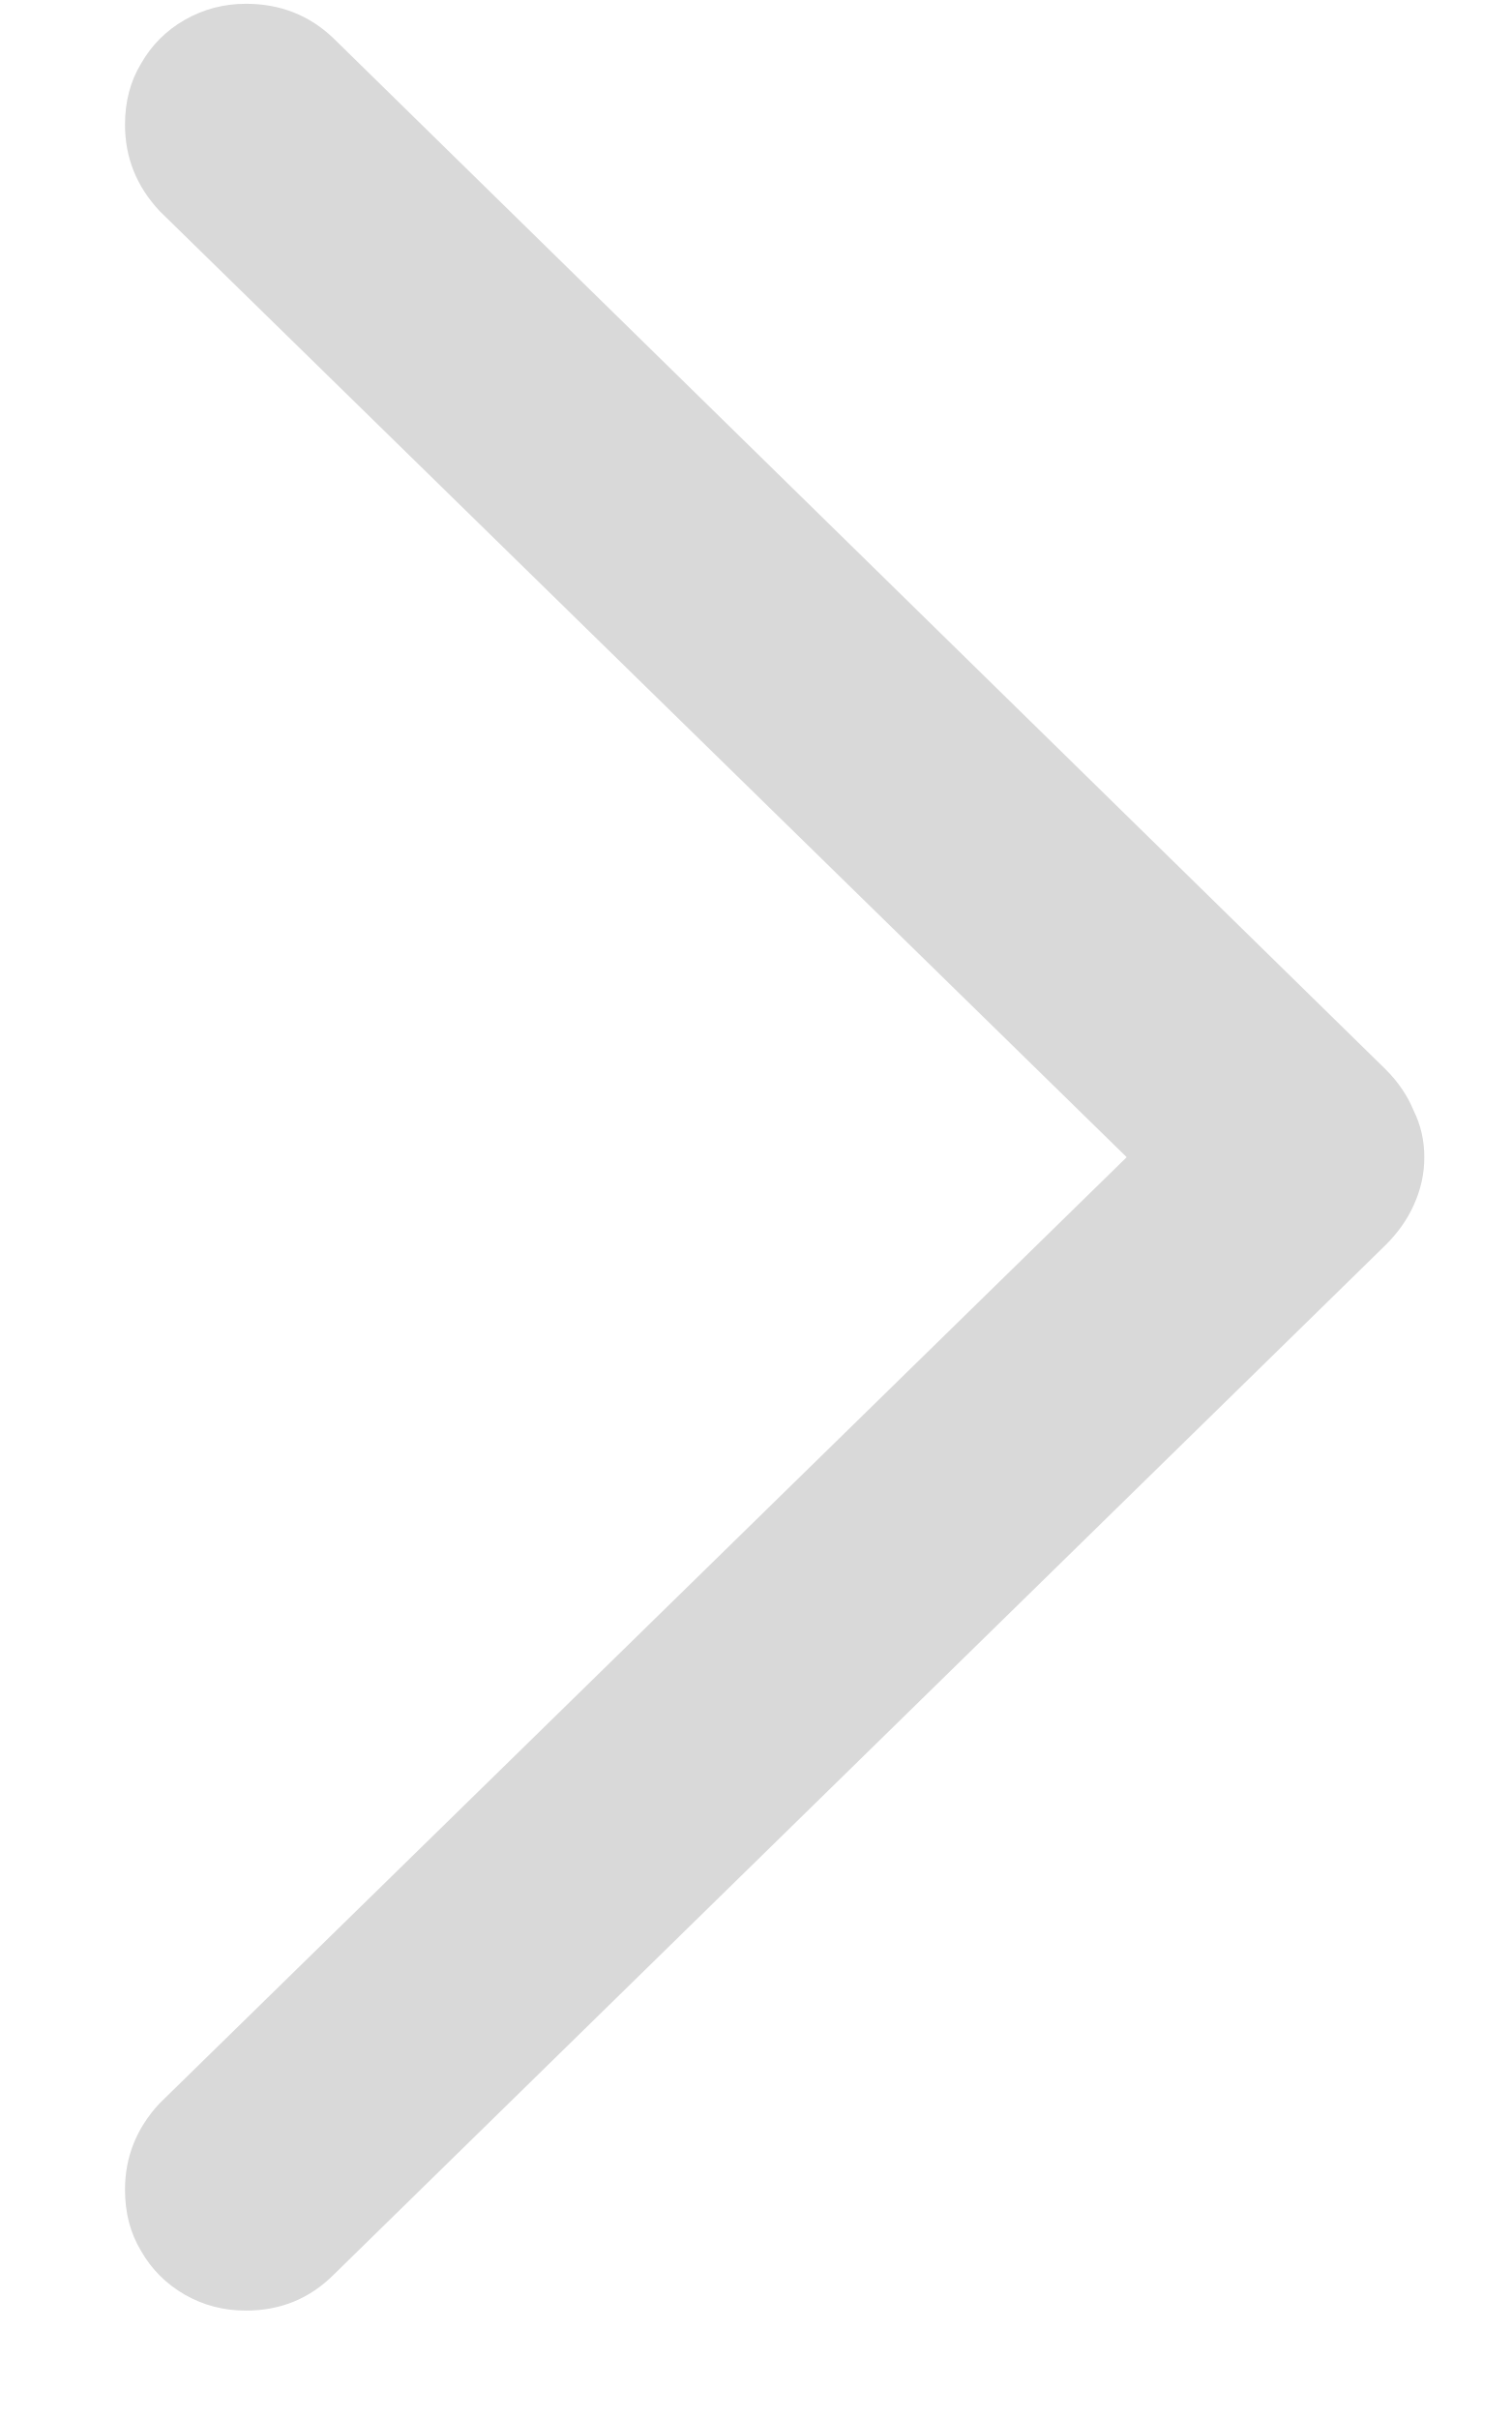
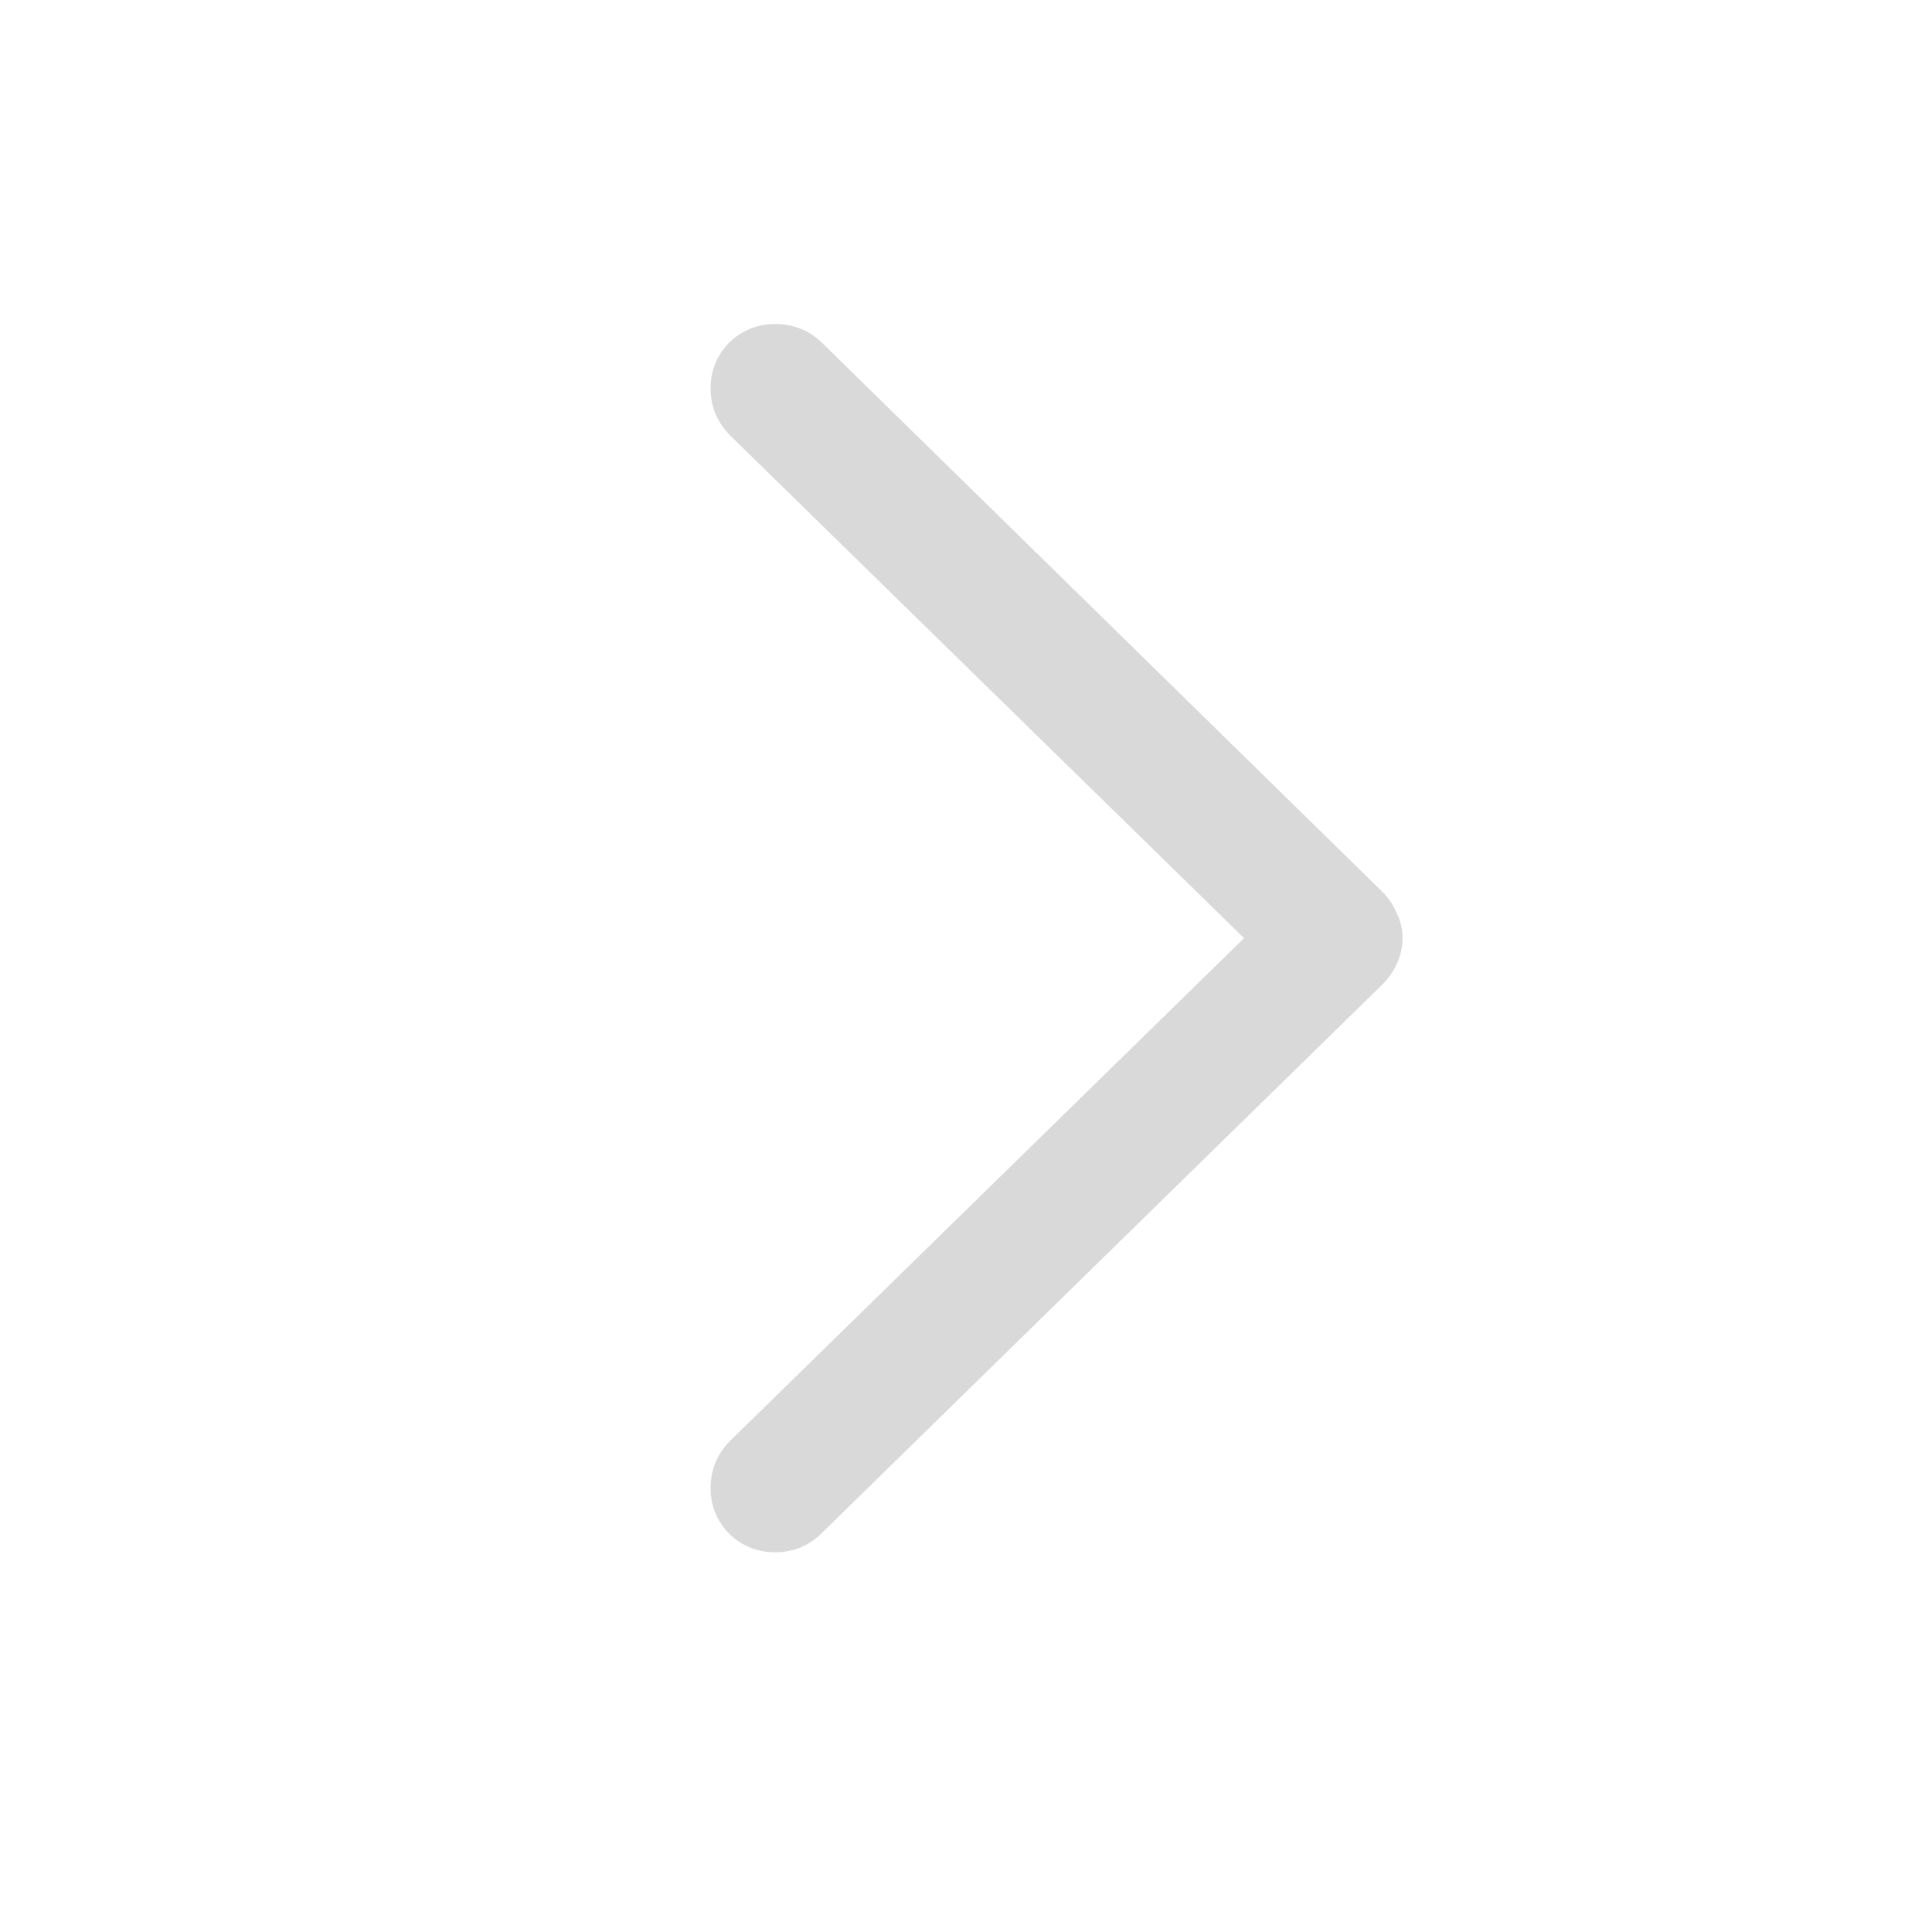
- <svg xmlns="http://www.w3.org/2000/svg" width="10" height="16" viewBox="0 0 10 16" fill="none">
-   <path d="M9.423 7.654C9.423 7.766 9.399 7.871 9.353 7.971C9.312 8.064 9.25 8.152 9.168 8.234L2.207 15.046C2.049 15.204 1.855 15.283 1.627 15.283C1.48 15.283 1.346 15.248 1.223 15.178C1.1 15.107 1.003 15.011 0.933 14.888C0.862 14.771 0.827 14.636 0.827 14.483C0.827 14.267 0.903 14.076 1.056 13.912L7.454 7.654L1.056 1.396C0.903 1.232 0.827 1.042 0.827 0.825C0.827 0.673 0.862 0.538 0.933 0.421C1.003 0.298 1.1 0.201 1.223 0.131C1.346 0.061 1.48 0.025 1.627 0.025C1.855 0.025 2.049 0.102 2.207 0.254L9.168 7.074C9.25 7.156 9.312 7.247 9.353 7.347C9.399 7.44 9.423 7.543 9.423 7.654Z" fill="#D9D9D9" />
+ <svg xmlns="http://www.w3.org/2000/svg" width="24" height="24" viewBox="0 0 24 24" fill="none">
+   <path d="M17.423 11.654C17.423 11.766 17.399 11.871 17.352 11.971C17.311 12.065 17.25 12.152 17.168 12.234L10.207 19.046C10.049 19.204 9.855 19.283 9.627 19.283C9.48 19.283 9.346 19.248 9.223 19.178C9.1 19.107 9.003 19.011 8.933 18.888C8.862 18.77 8.827 18.636 8.827 18.483C8.827 18.267 8.903 18.076 9.056 17.912L15.454 11.654L9.056 5.396C8.903 5.232 8.827 5.042 8.827 4.825C8.827 4.673 8.862 4.538 8.933 4.421C9.003 4.298 9.1 4.201 9.223 4.131C9.346 4.061 9.48 4.025 9.627 4.025C9.855 4.025 10.049 4.102 10.207 4.254L17.168 11.074C17.25 11.156 17.311 11.247 17.352 11.347C17.399 11.44 17.423 11.543 17.423 11.654Z" fill="#D9D9D9" />
</svg>
